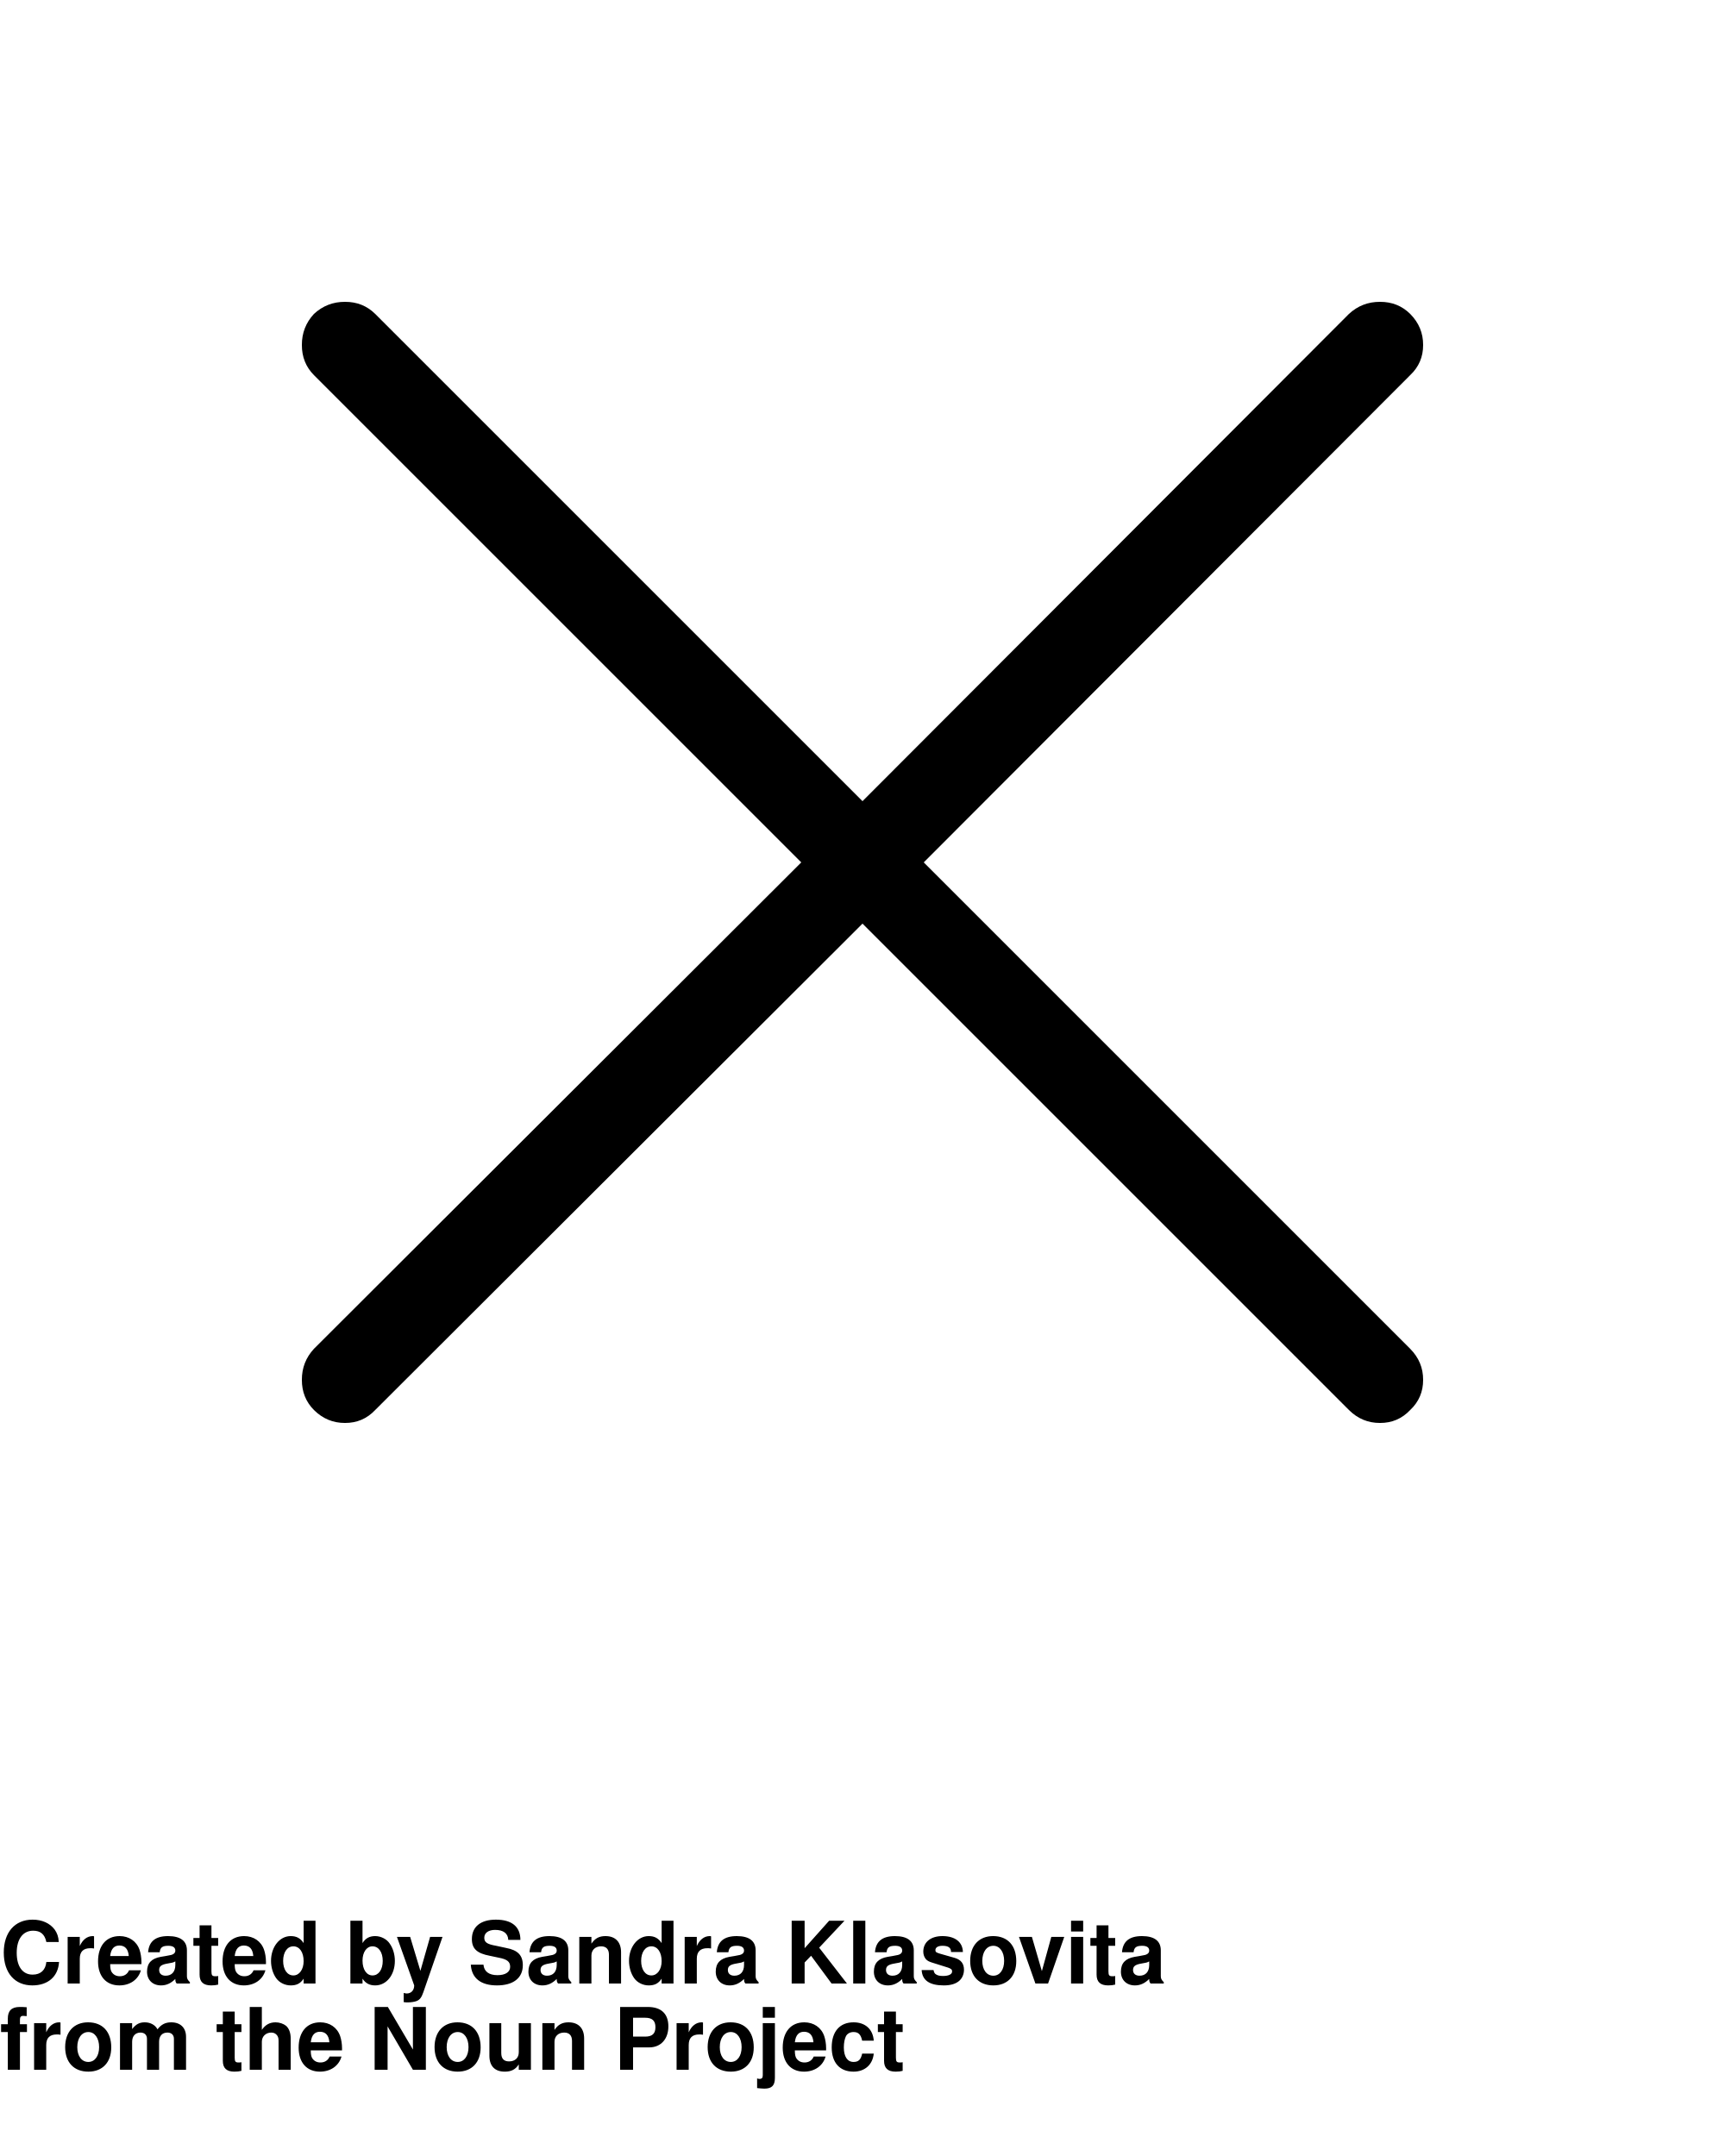
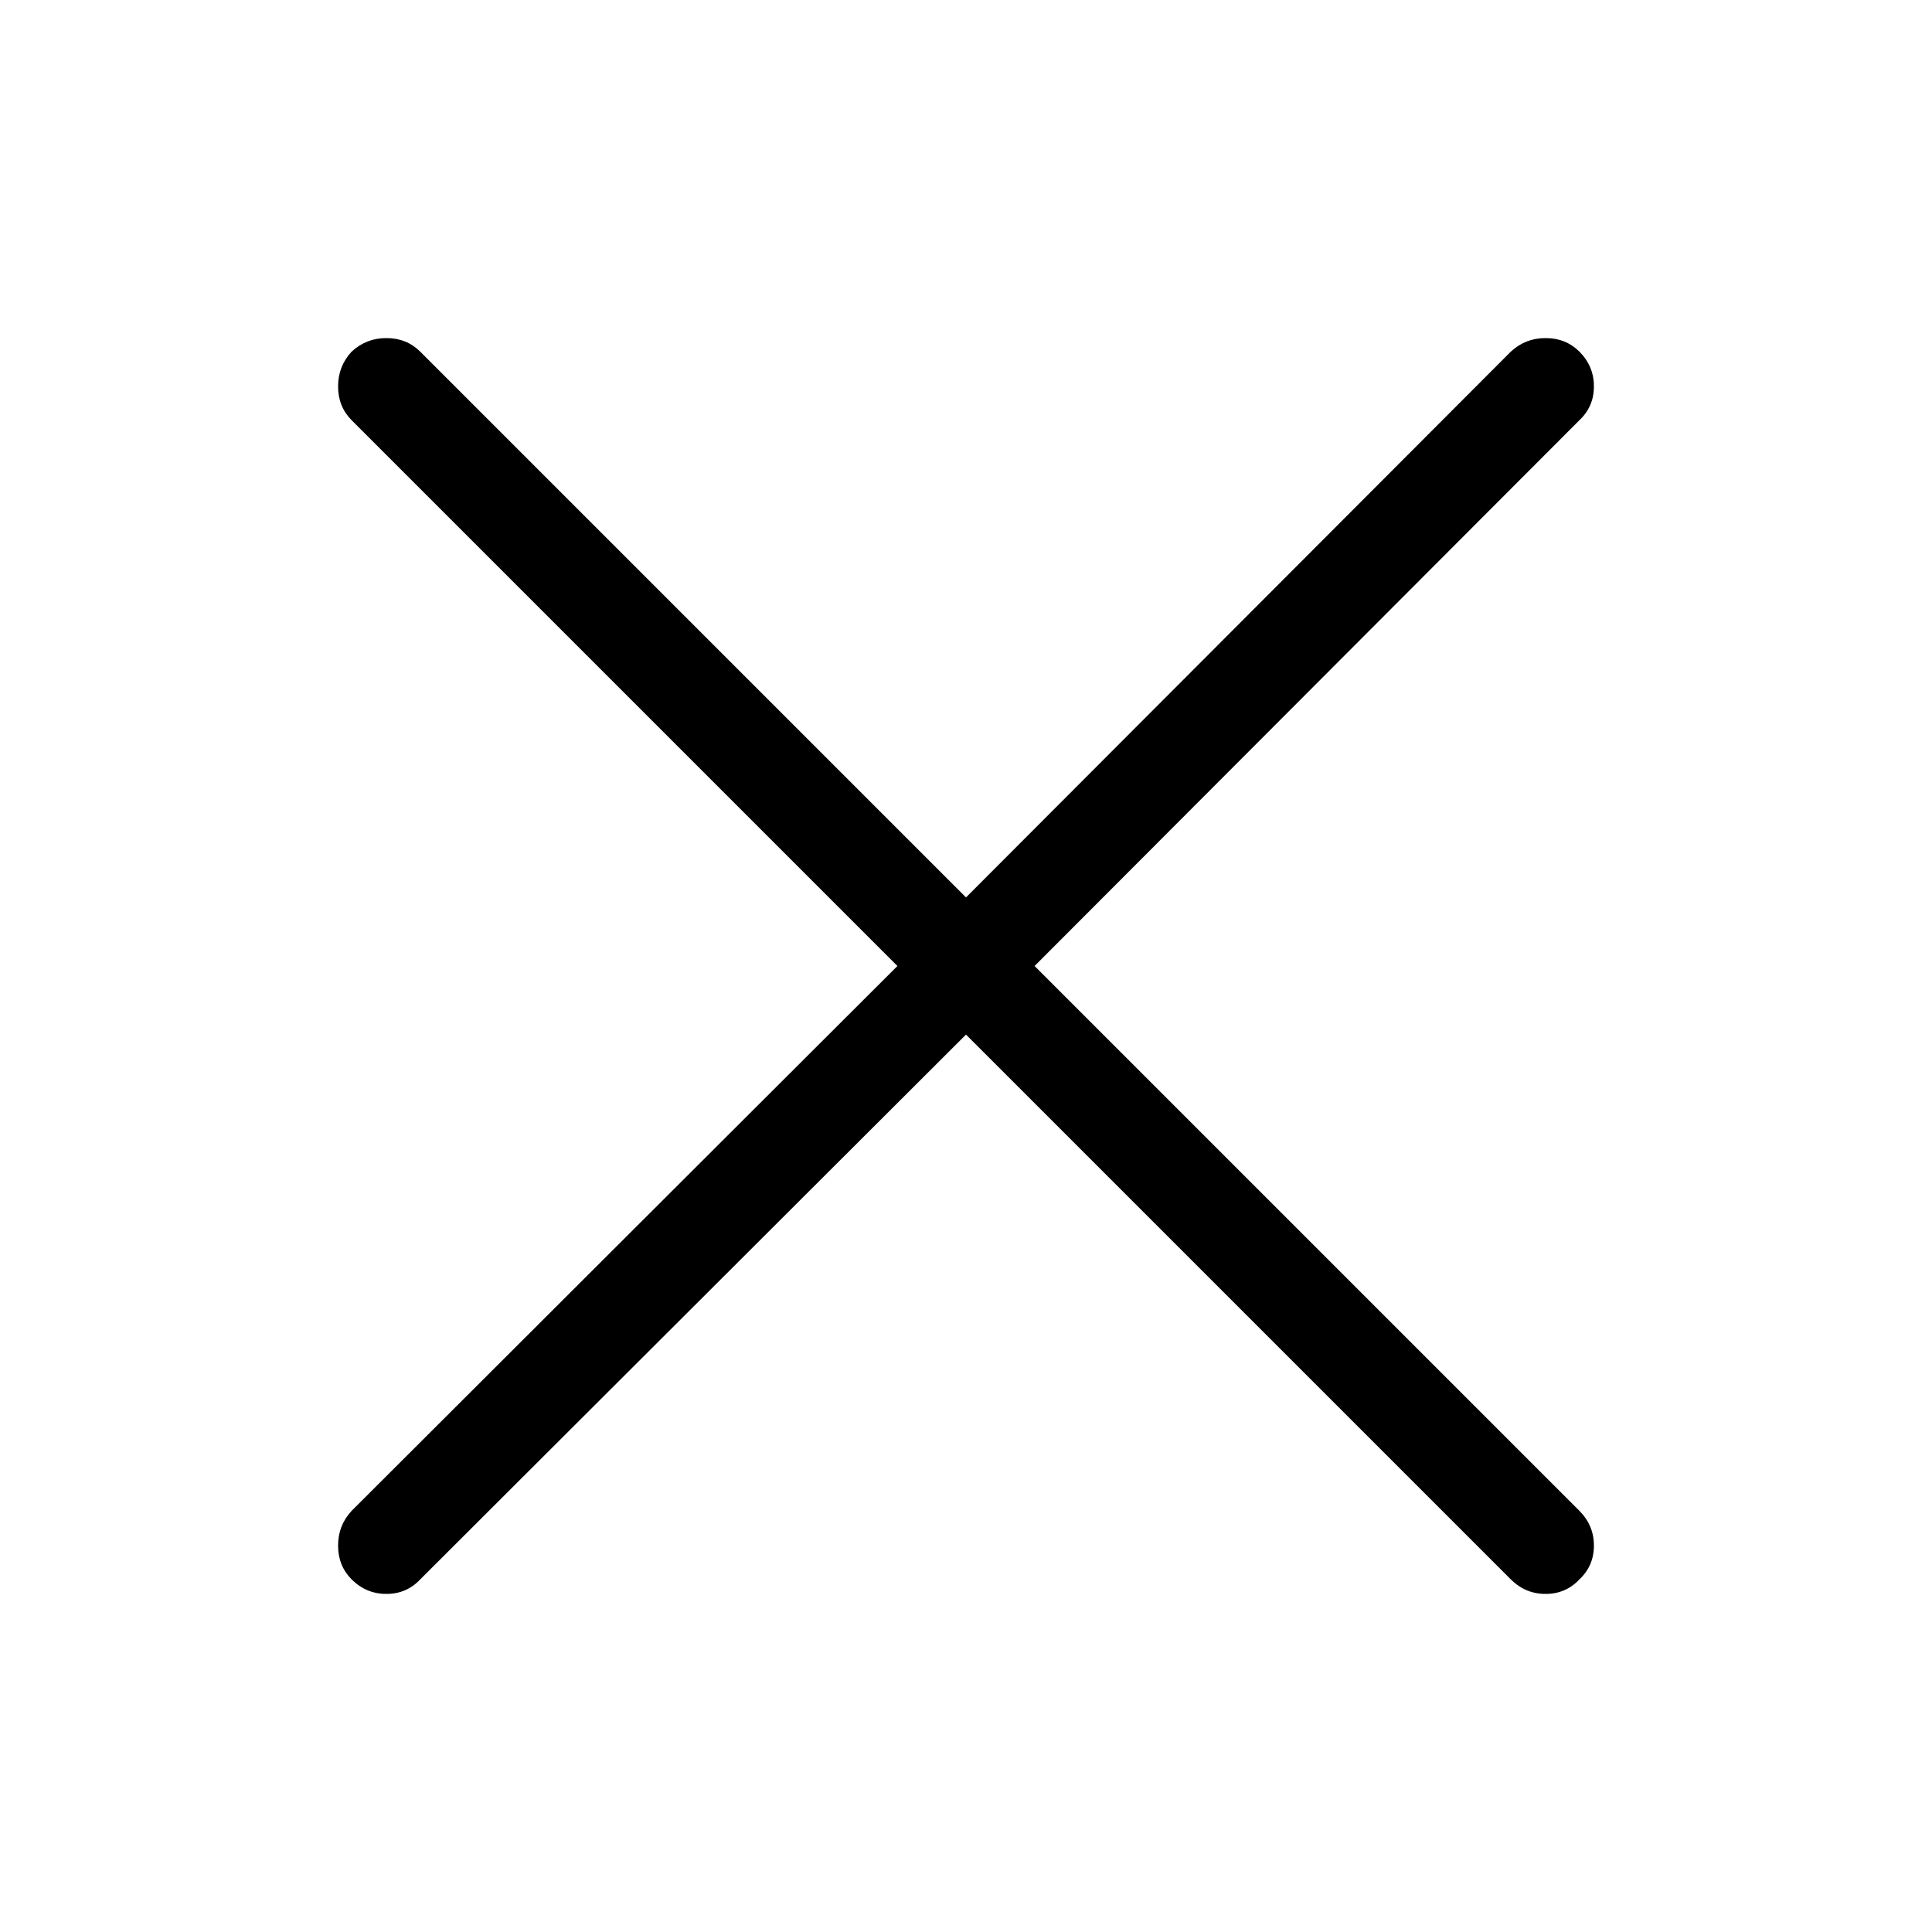
- <svg xmlns="http://www.w3.org/2000/svg" xmlns:xlink="http://www.w3.org/1999/xlink" version="1.1" preserveAspectRatio="none" x="0px" y="0px" viewBox="0 0 100 125">
+ <svg xmlns="http://www.w3.org/2000/svg" xmlns:xlink="http://www.w3.org/1999/xlink" version="1.1" preserveAspectRatio="none" x="0px" y="0px" viewBox="0 0 100 100">
  <defs>
    <g id="a">
      <path fill="#000000" stroke="none" d=" M 81.75 21.75 Q 82.504 21.039 82.5 20 82.504 18.961 81.75 18.2 81.039 17.496 80 17.5 78.961 17.496 78.2 18.2 L 50 46.45 21.75 18.2 Q 21.039 17.496 20 17.5 18.961 17.496 18.2 18.2 17.496 18.961 17.5 20 17.496 21.039 18.2 21.75 L 46.45 50 18.2 78.2 Q 17.496 78.961 17.5 80 17.496 81.039 18.2 81.75 18.961 82.504 20 82.5 21.039 82.504 21.75 81.75 L 50 53.55 78.2 81.75 Q 78.961 82.504 80 82.5 81.039 82.504 81.75 81.75 82.504 81.039 82.5 80 82.504 78.961 81.75 78.2 L 53.55 50 81.75 21.75 Z" />
    </g>
  </defs>
  <g transform="matrix( 1, 0, 0, 1, 0,0) ">
    <use xlink:href="#a" />
  </g>
-   <text x="0" y="115" fill="#000000" font-size="5px" font-weight="bold" font-family="'Helvetica Neue', Helvetica, Arial-Unicode, Arial, Sans-serif">Created by Sandra Klasovita</text>
-   <text x="0" y="120" fill="#000000" font-size="5px" font-weight="bold" font-family="'Helvetica Neue', Helvetica, Arial-Unicode, Arial, Sans-serif">from the Noun Project</text>
</svg>
